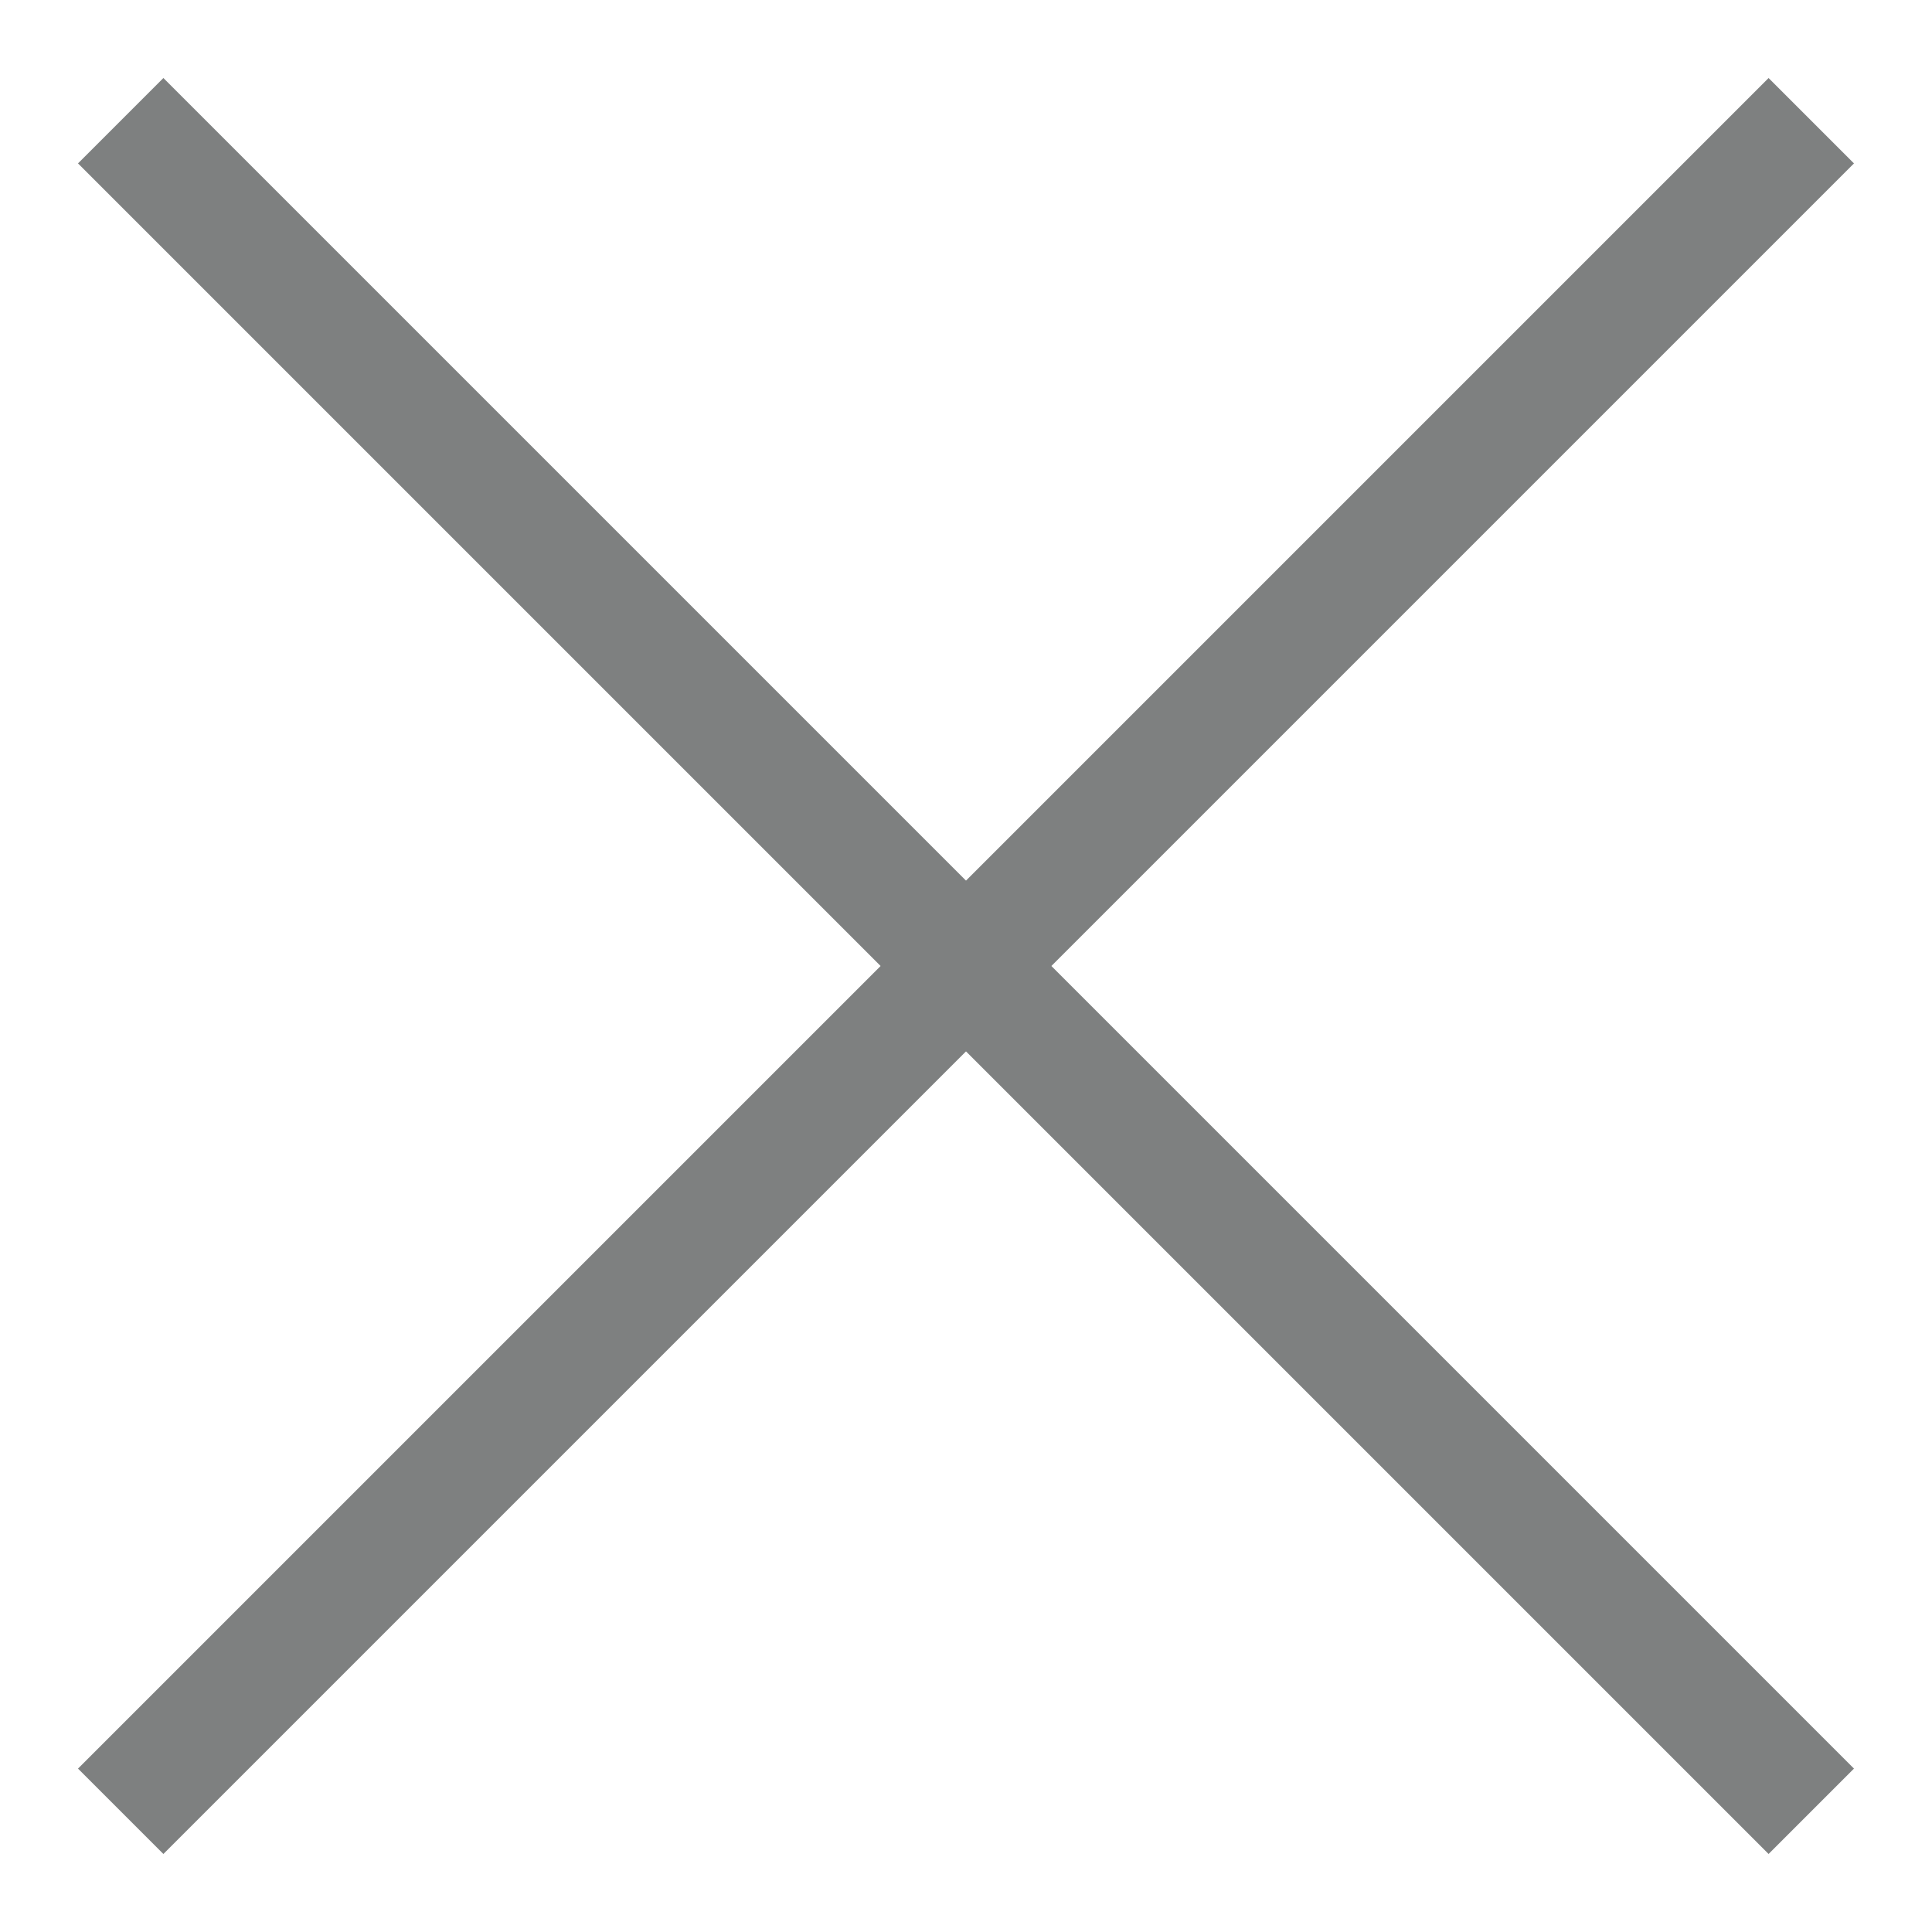
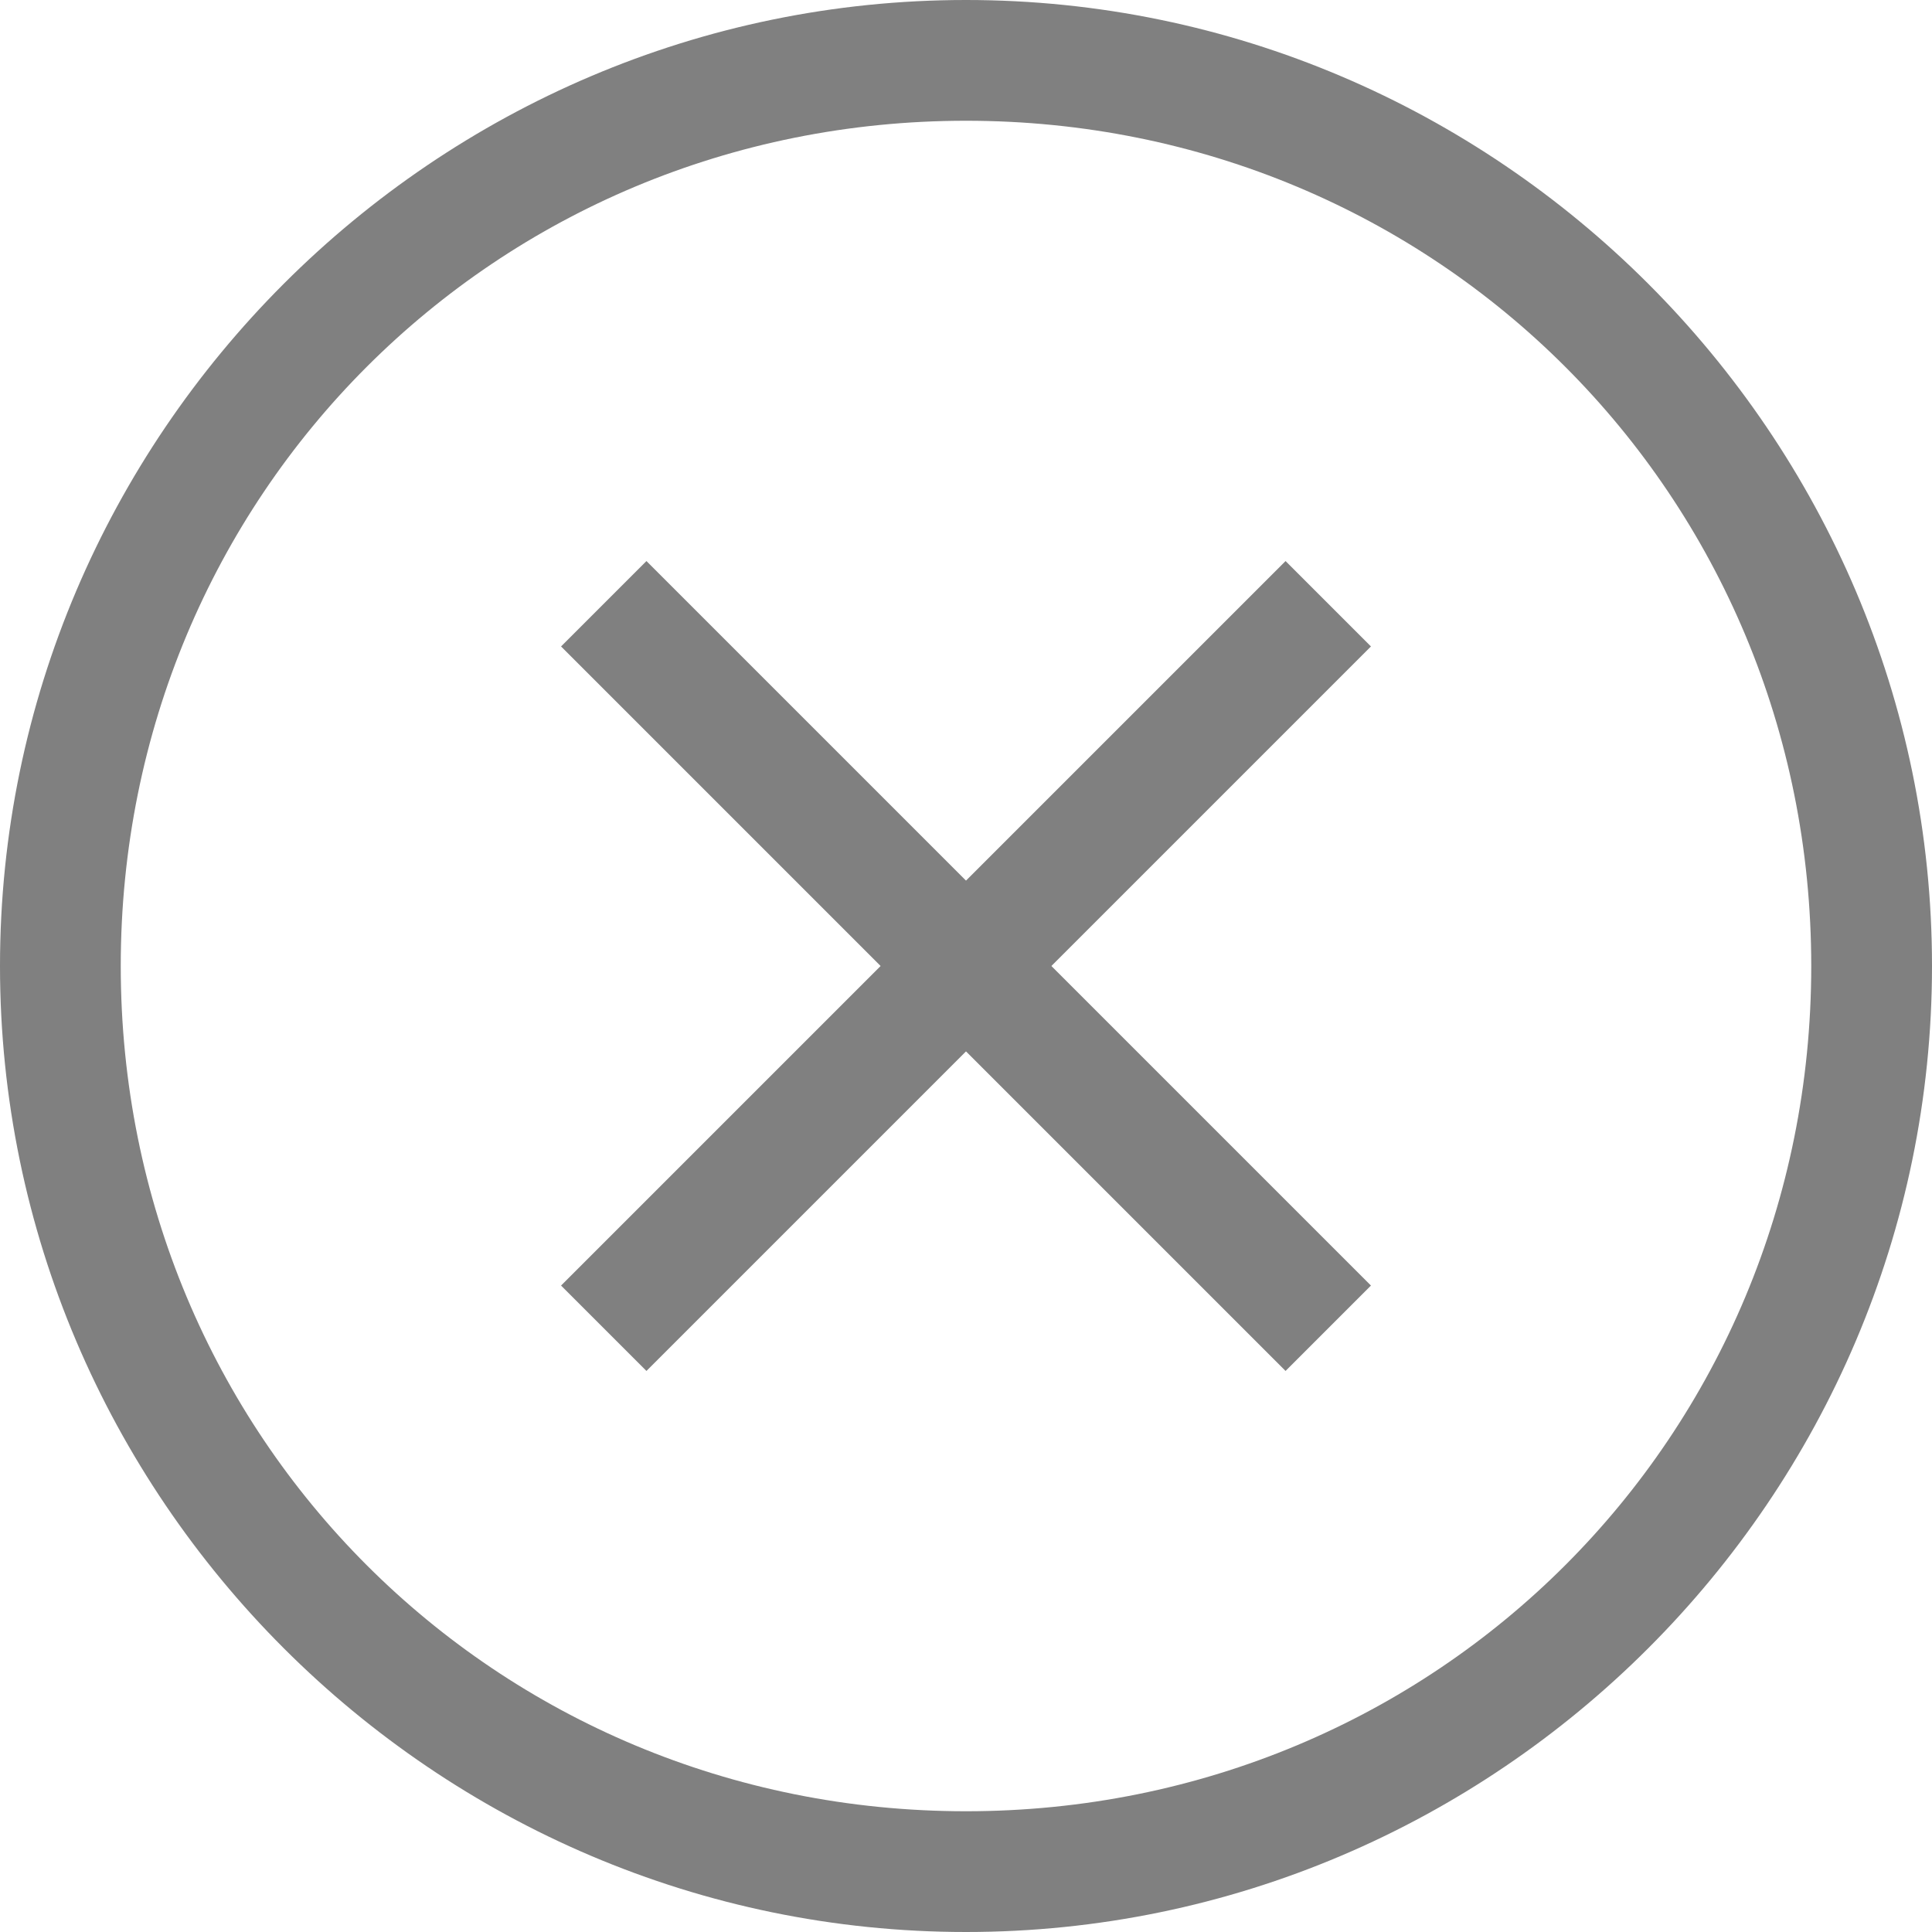
- <svg xmlns="http://www.w3.org/2000/svg" version="1.1" id="图层_1" x="0px" y="0px" width="16px" height="16px" viewBox="0 0 16 16" style="enable-background:new 0 0 16 16;" xml:space="preserve">
+ <svg xmlns="http://www.w3.org/2000/svg" version="1.1" id="edit-clear-rtl-symbolic" x="0px" y="0px" viewBox="0 0 16 16" style="enable-background:new 0 0 16 16;" xml:space="preserve">
  <style type="text/css">
- 	.st0{fill:#7E8080;}
+ 	.st0{fill:#808080;}
+ 	.st1{fill:none;stroke:#808080;stroke-miterlimit:10;}
</style>
  <g>
-     <rect x="7.5" y="-1.9" transform="matrix(0.7071 -0.7071 0.7071 0.7071 -3.3137 8)" class="st0" width="1" height="19.8" />
+     <path class="st0" d="M8,1c3.9,0,7,3.1,7,7s-3.1,7-7,7s-7-3.1-7-7S4.1,1,8,1 M8,0C3.6,0,0,3.6,0,8s3.6,8,8,8s8-3.6,8-8S12.4,0,8,0   L8,0z" />
  </g>
-   <g>
-     <rect x="-1.9" y="7.5" transform="matrix(0.7071 -0.7071 0.7071 0.7071 -3.3137 8)" class="st0" width="19.8" height="1" />
-   </g>
+   <line class="st1" x1="11" y1="5" x2="5" y2="11" />
+   <line class="st1" x1="5" y1="5" x2="11" y2="11" />
</svg>
